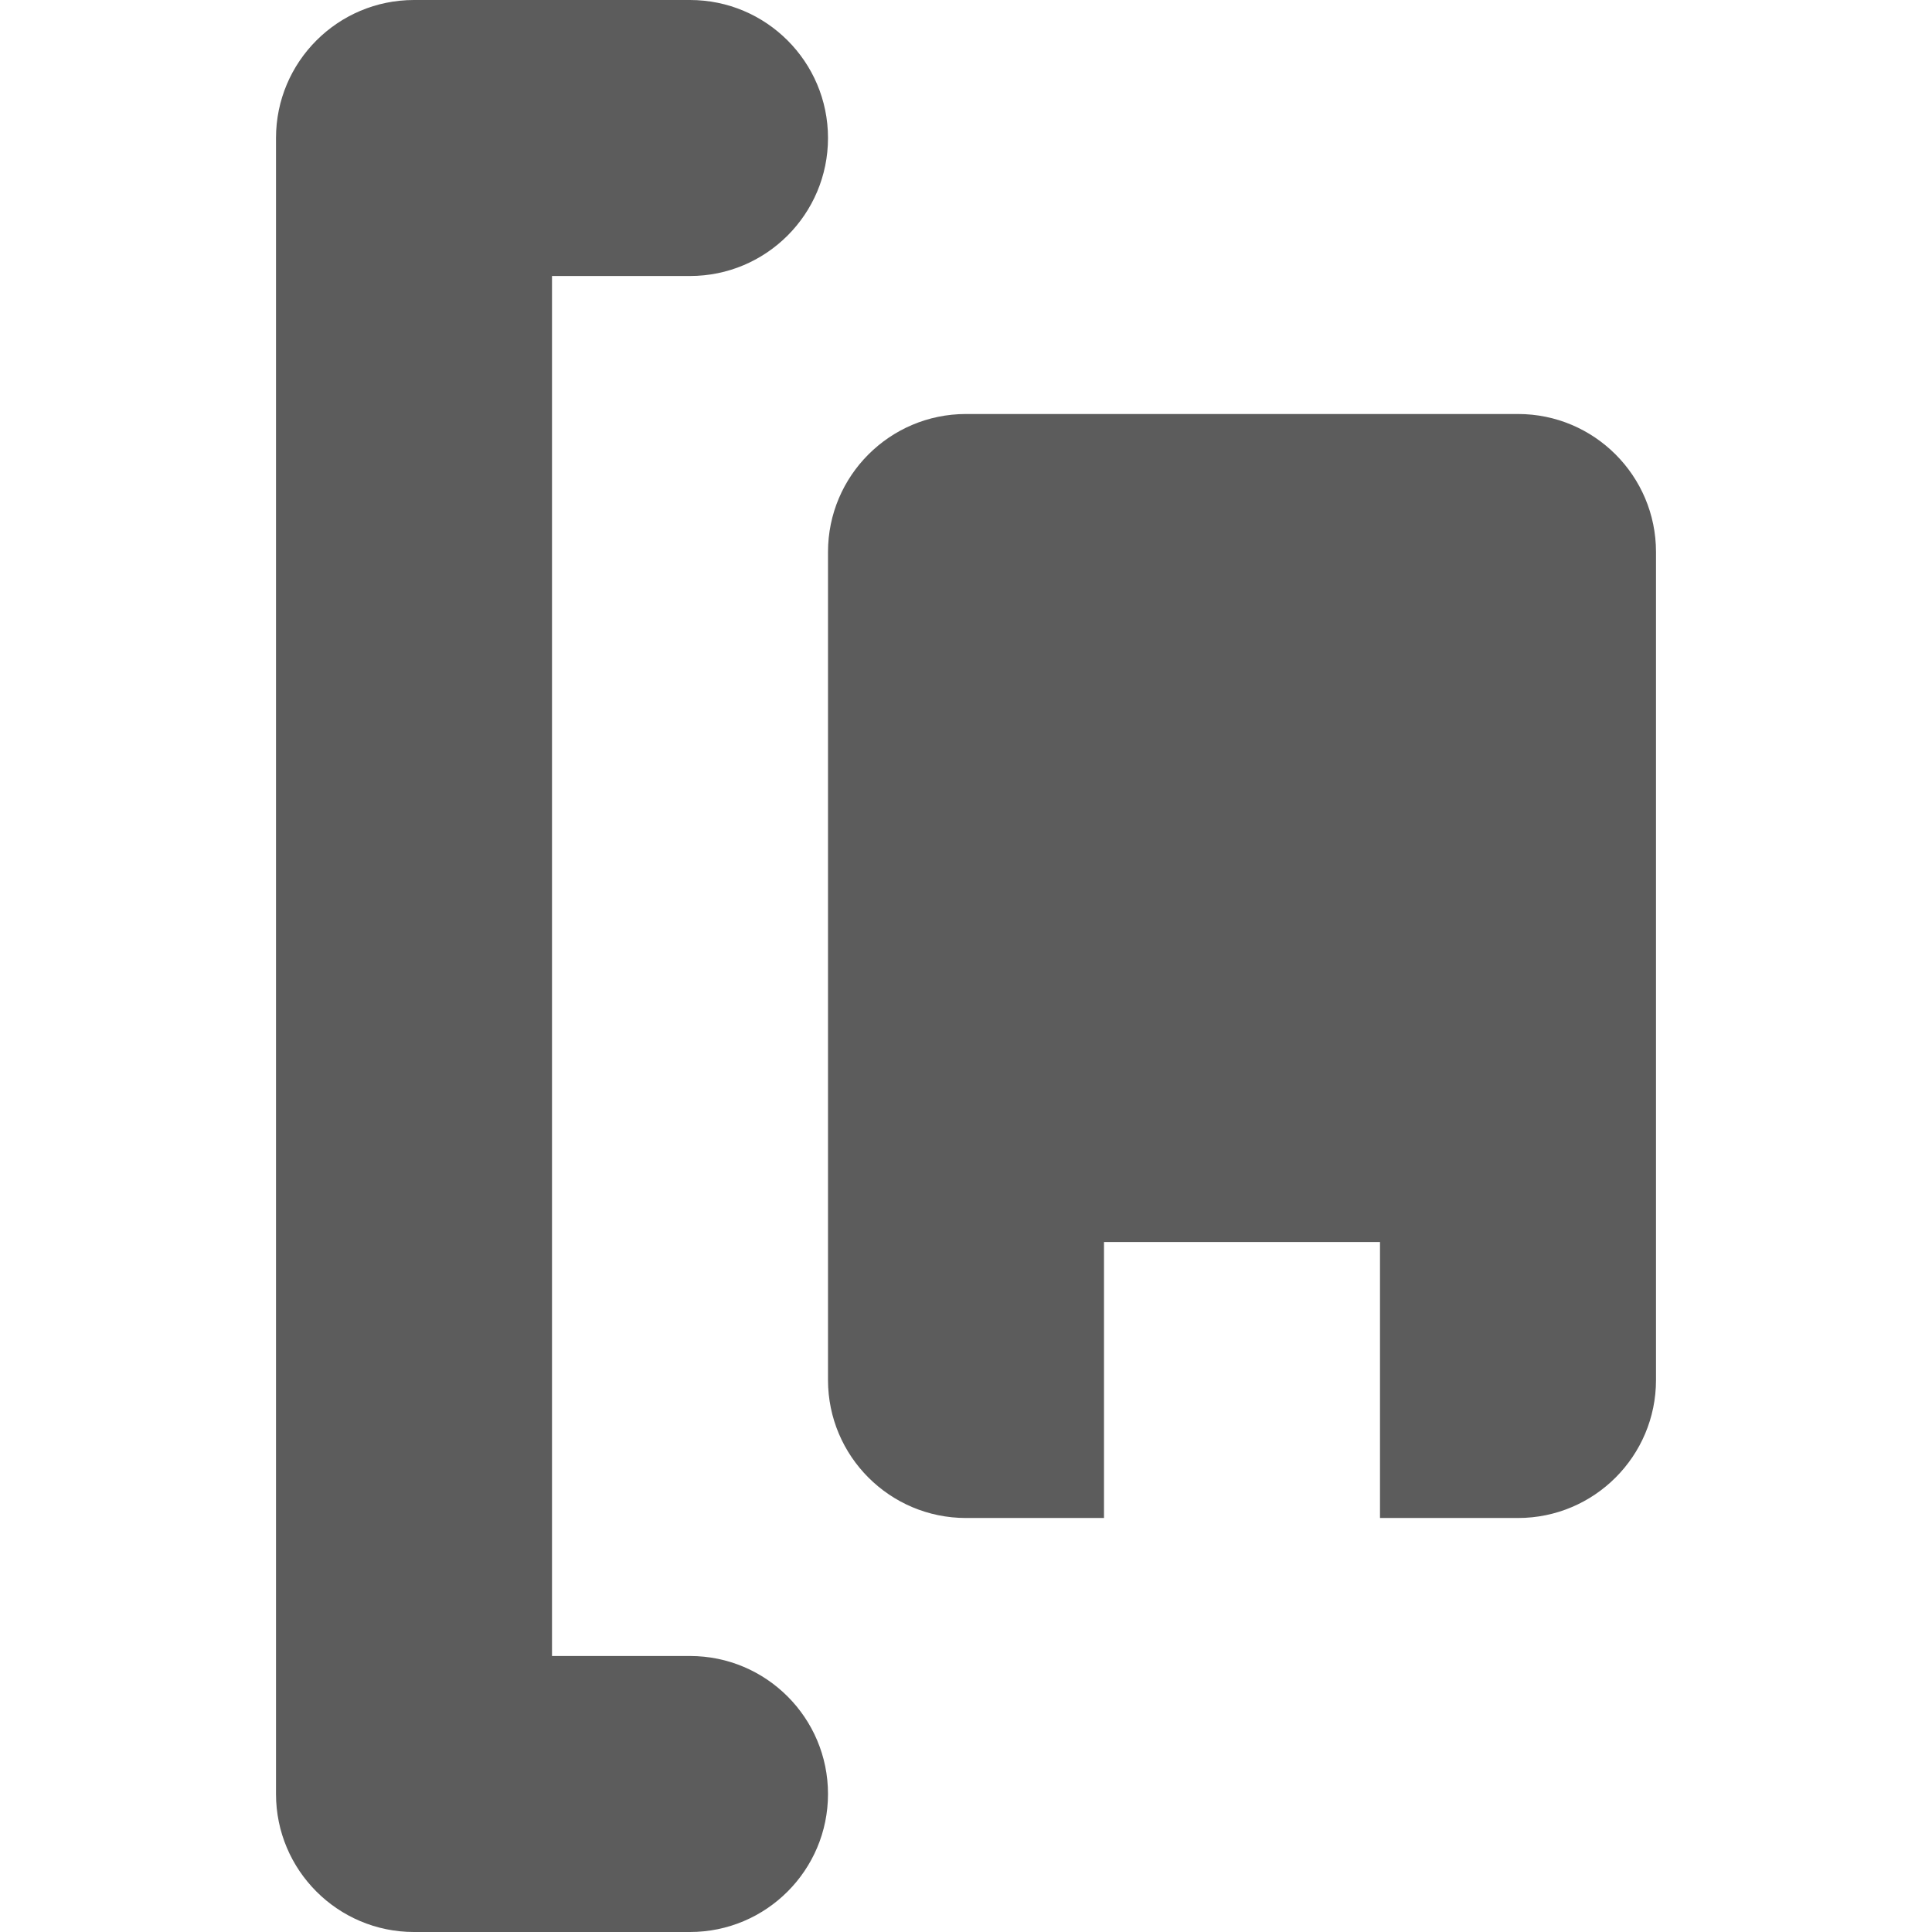
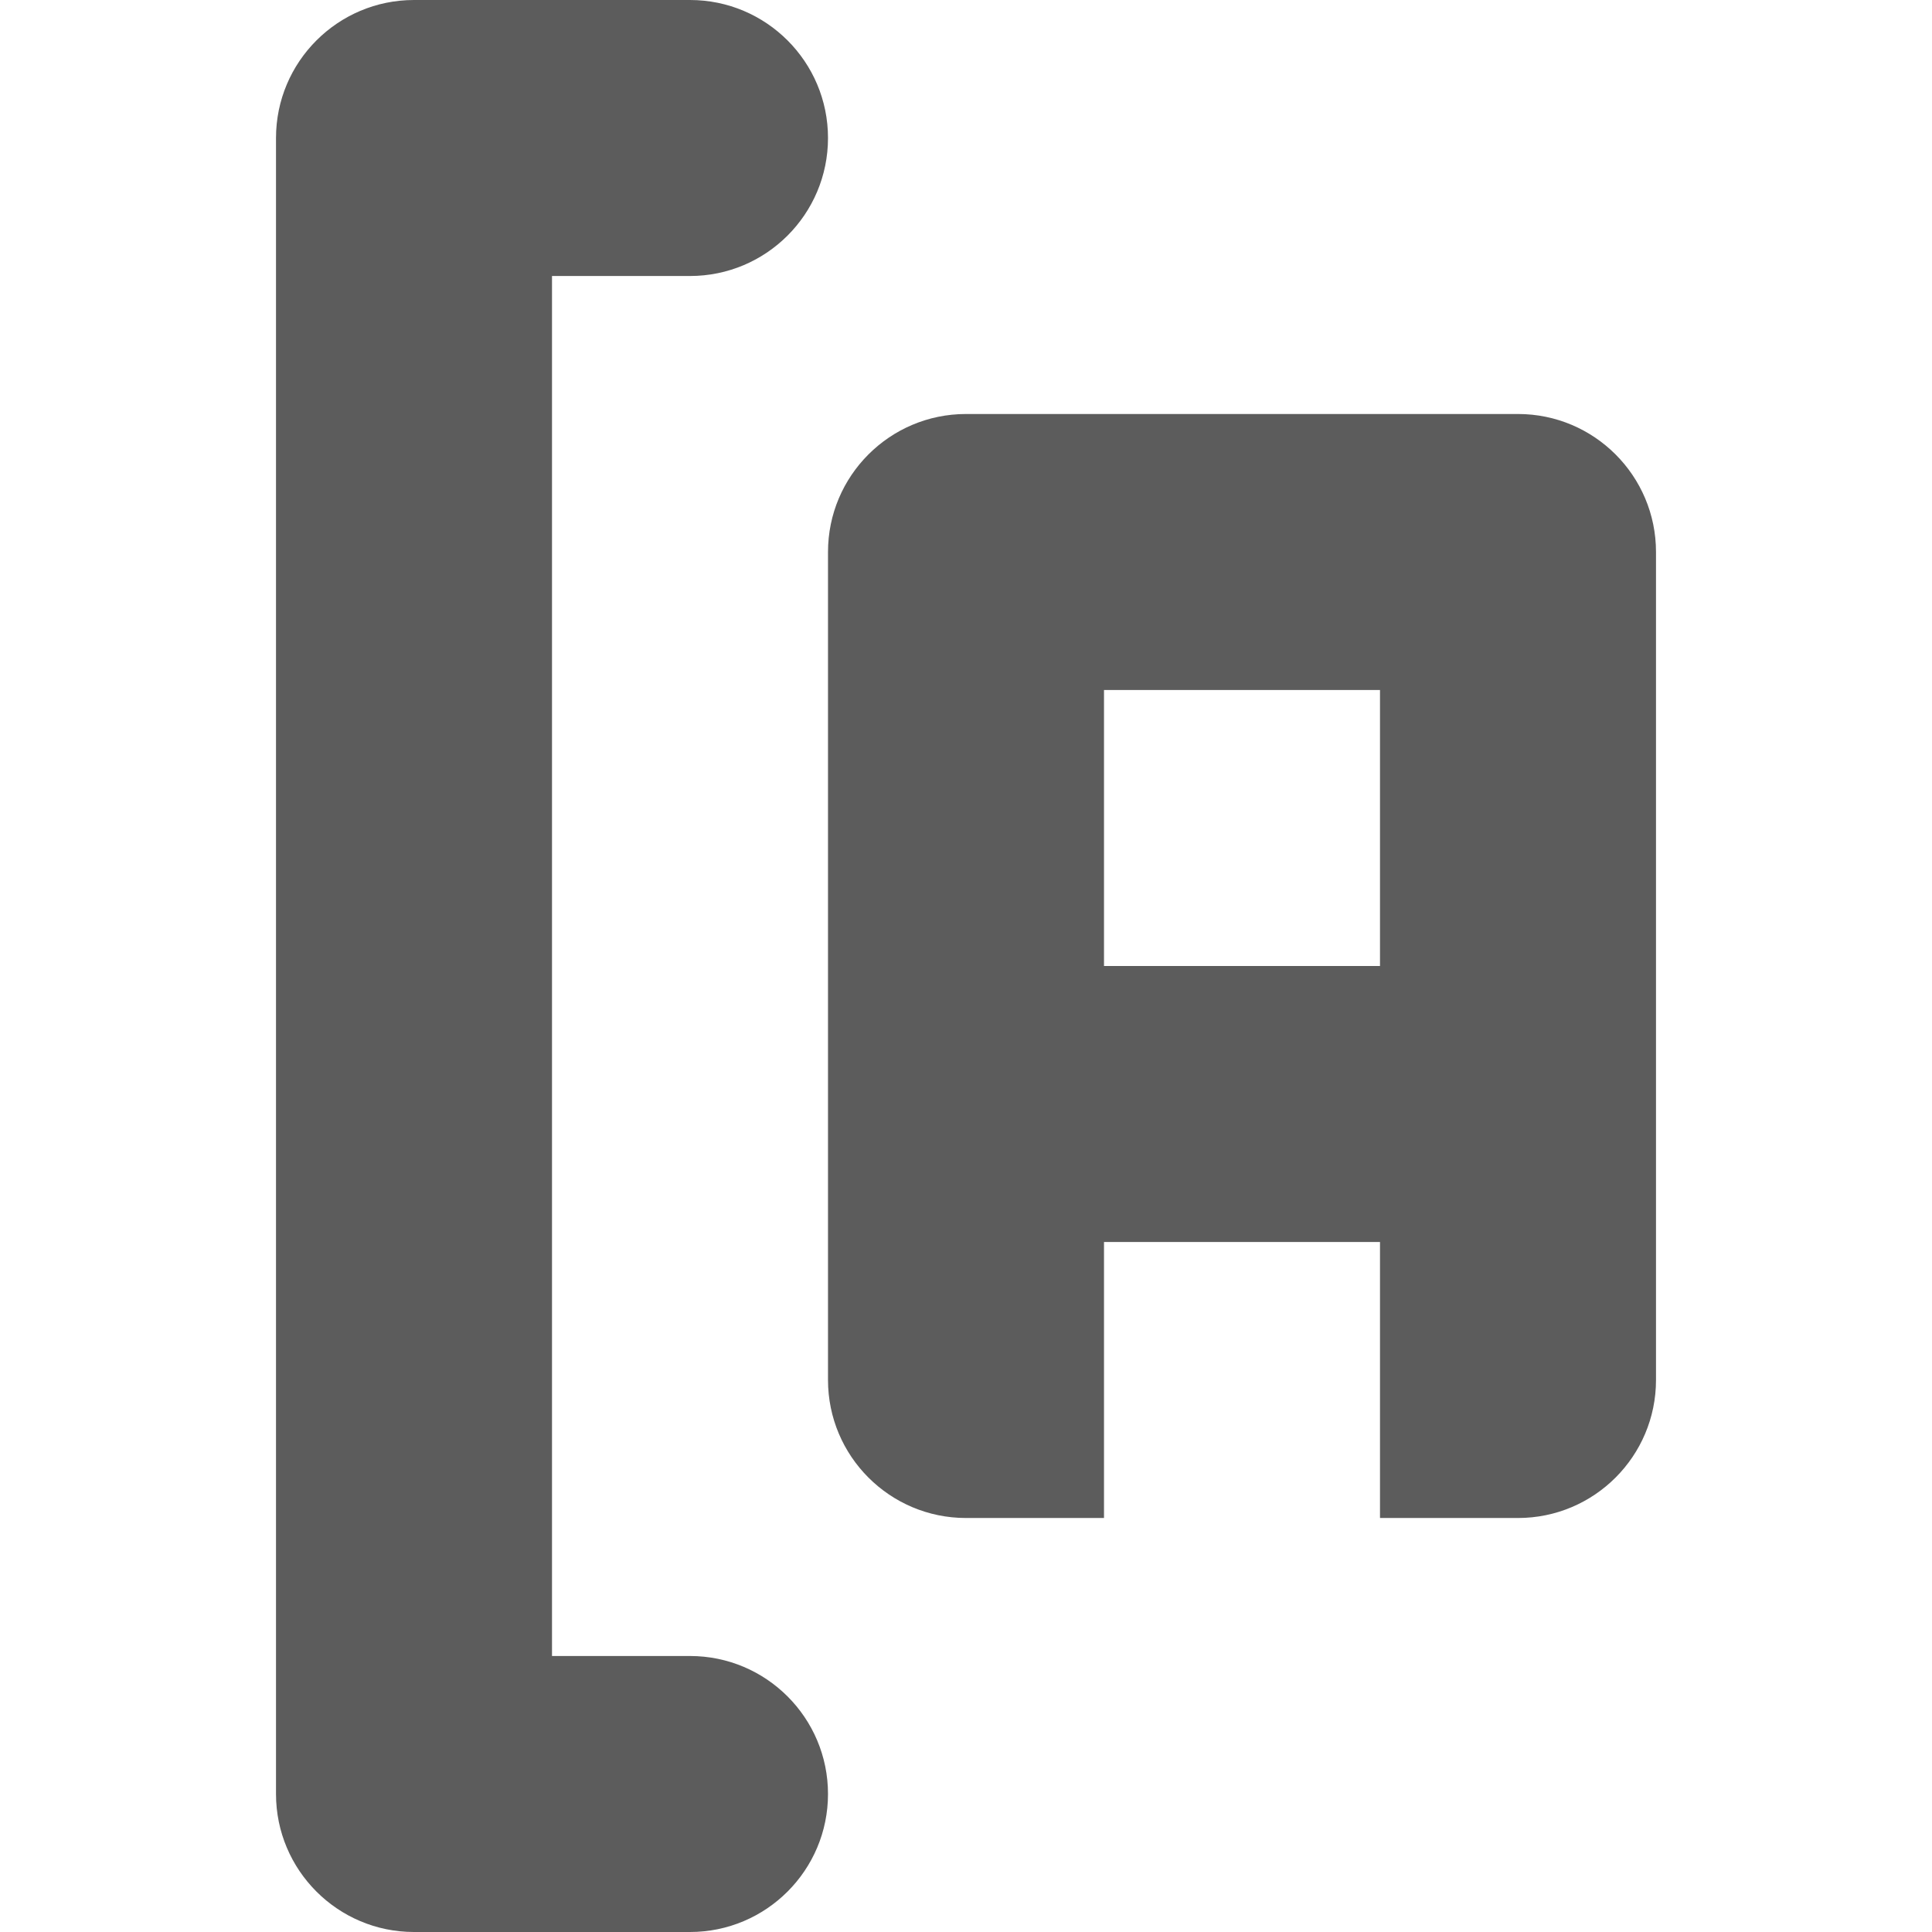
<svg xmlns="http://www.w3.org/2000/svg" width="14" height="14" viewBox="0 0 14 14">
-   <path d="M5 12h-1v-10h1c.552 0 1-.448 1-1s-.448-1-1-1h-2c-.552 0-1 .448-1 1v12c0 .552.448 1 1 1h2c.552 0 1-.448 1-1s-.448-1-1-1zm3-5h2v-2h-2v2zm4-3c0-.552-.448-1-1-1h-4c-.552 0-1 .448-1 1v6c0 .552.448 1 1 1h1v-2h2v2h1c.552 0 1-.448 1-1v-6z" fill="#5C5C5C" />
+   <path d="M8 7h2v-2h-2v2zm4 3c0 .552-.448 1-1 1h-1v-2h-2v2h-1c-.552 0-1-.448-1-1v-6c0-.552.448-1 1-1h4c.552 0 1 .448 1 1v6zm-6 3c0 .552-.448 1-1 1h-2c-.552 0-1-.448-1-1v-12c0-.552.448-1 1-1h2c.552 0 1 .448 1 1s-.448 1-1 1h-1v10h1c.552 0 1 .448 1 1z" fill="#5C5C5C" />
</svg>
